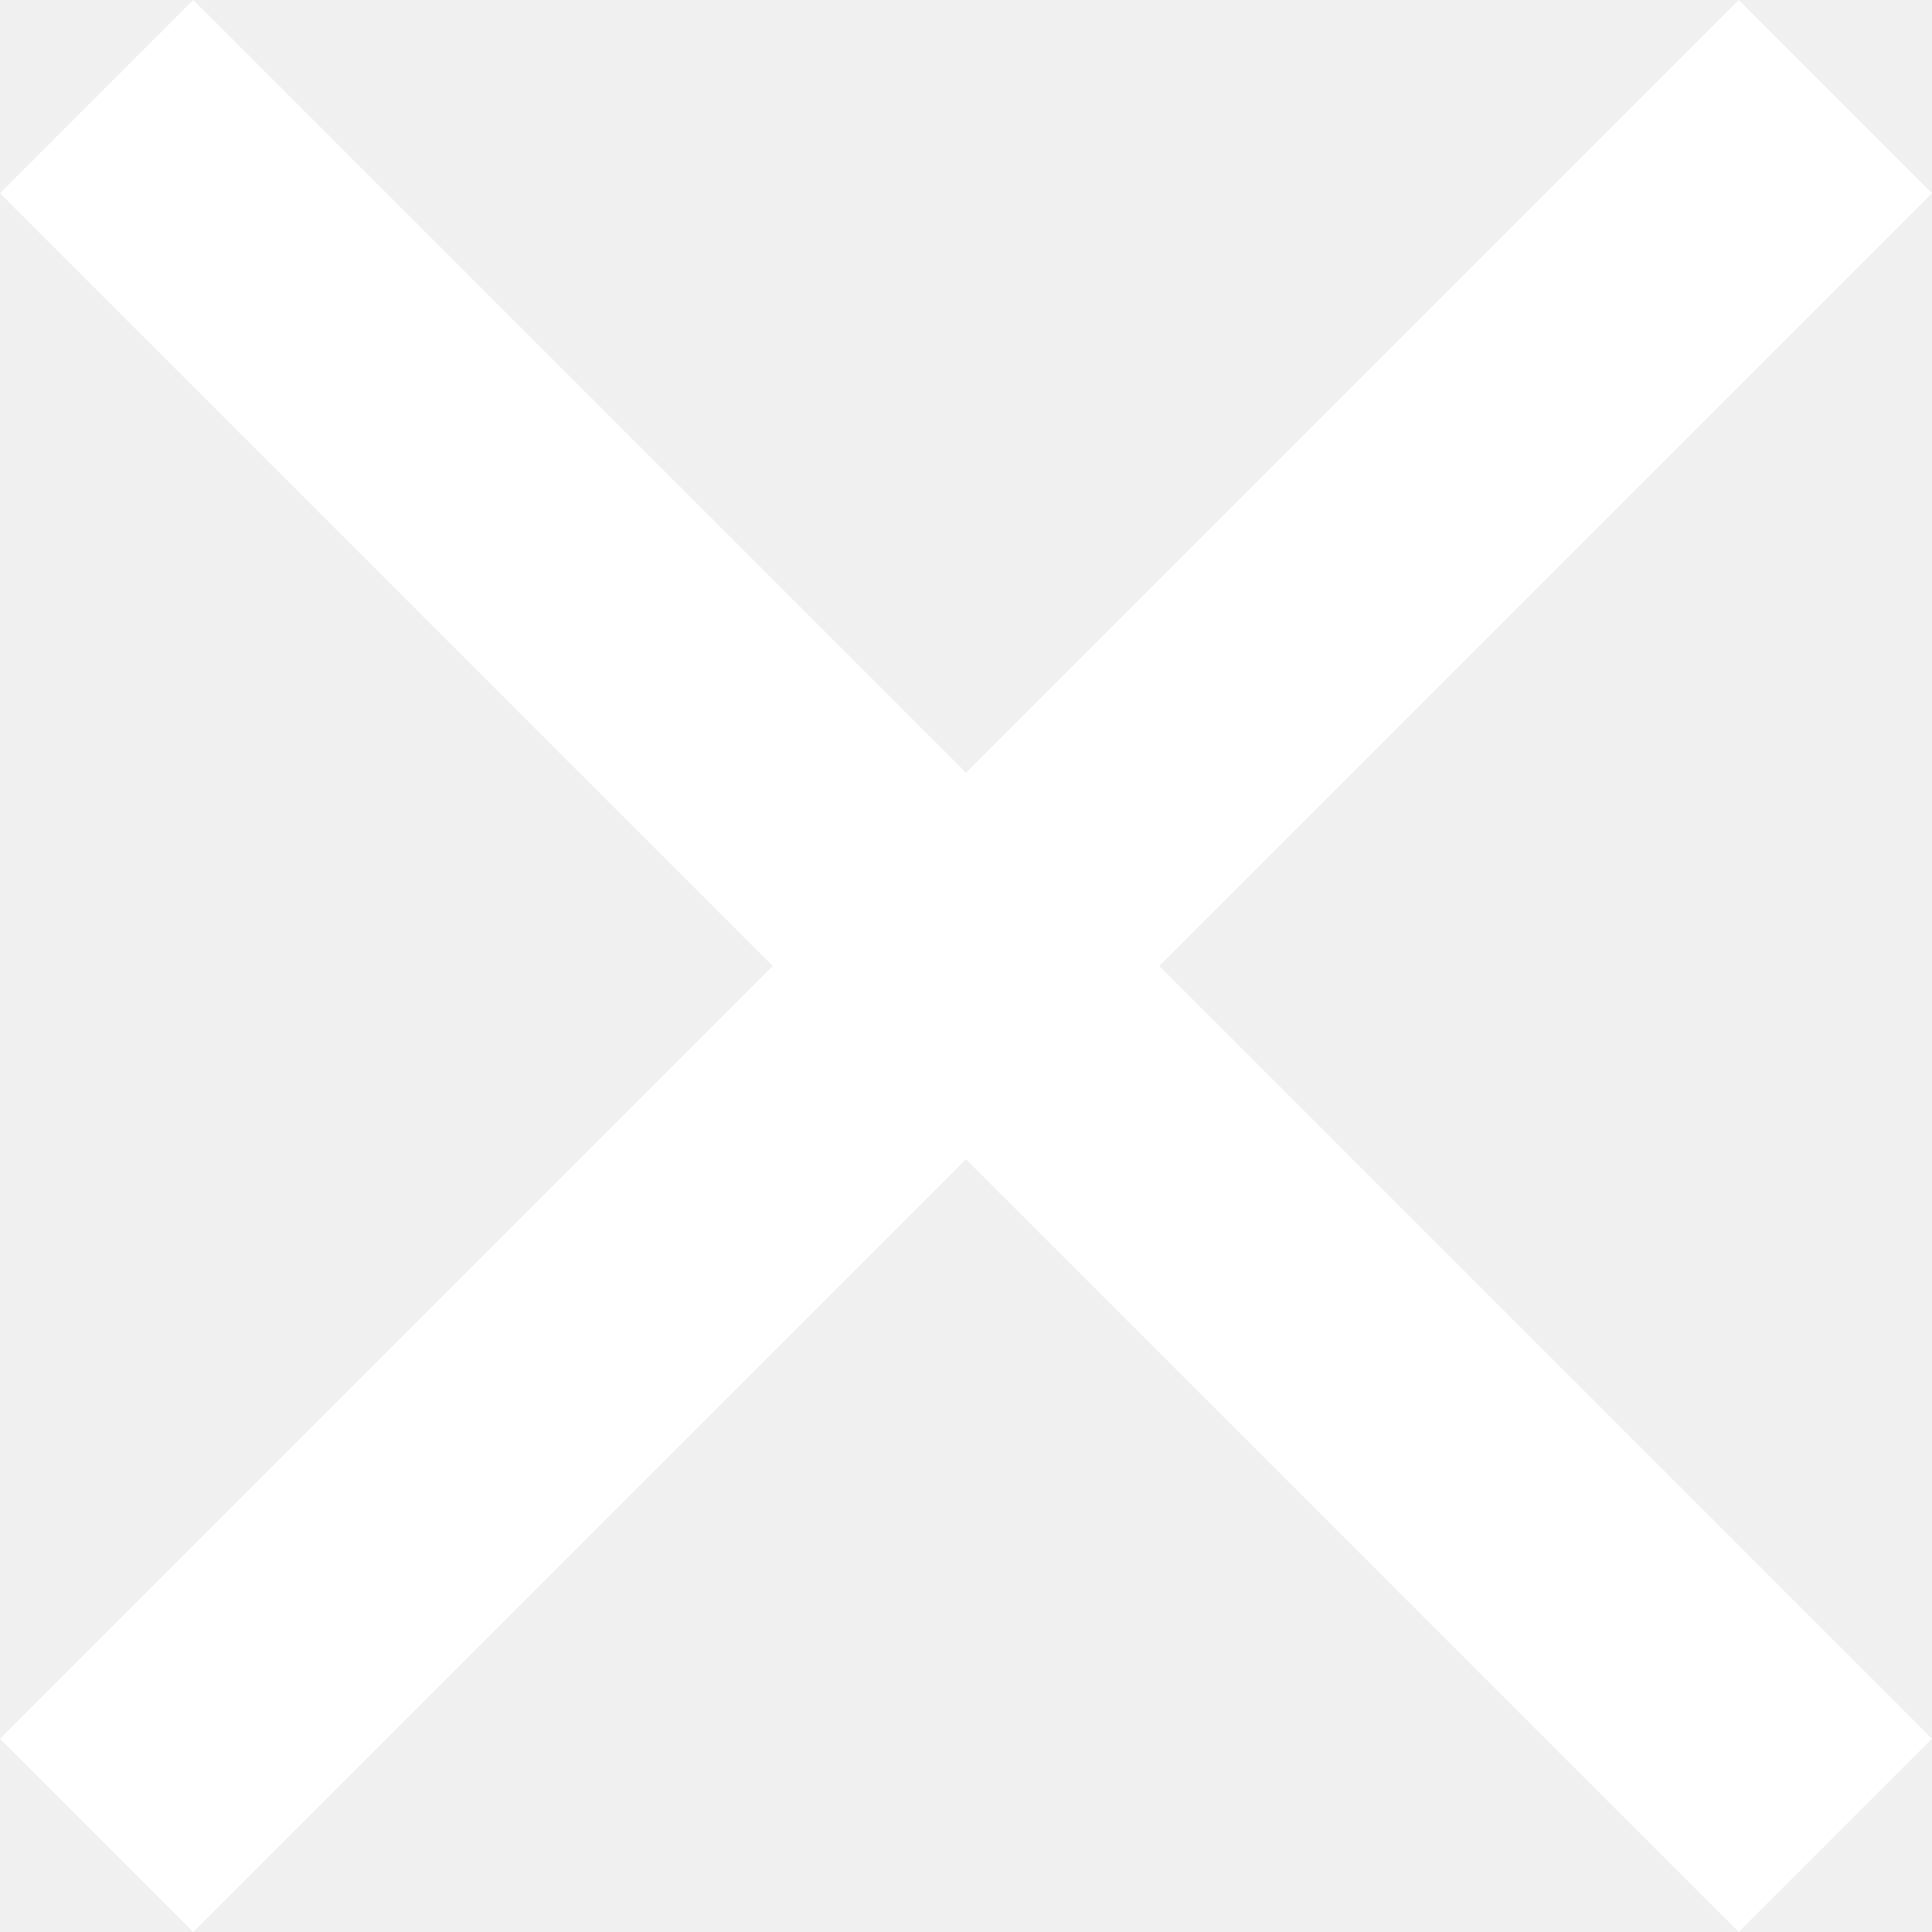
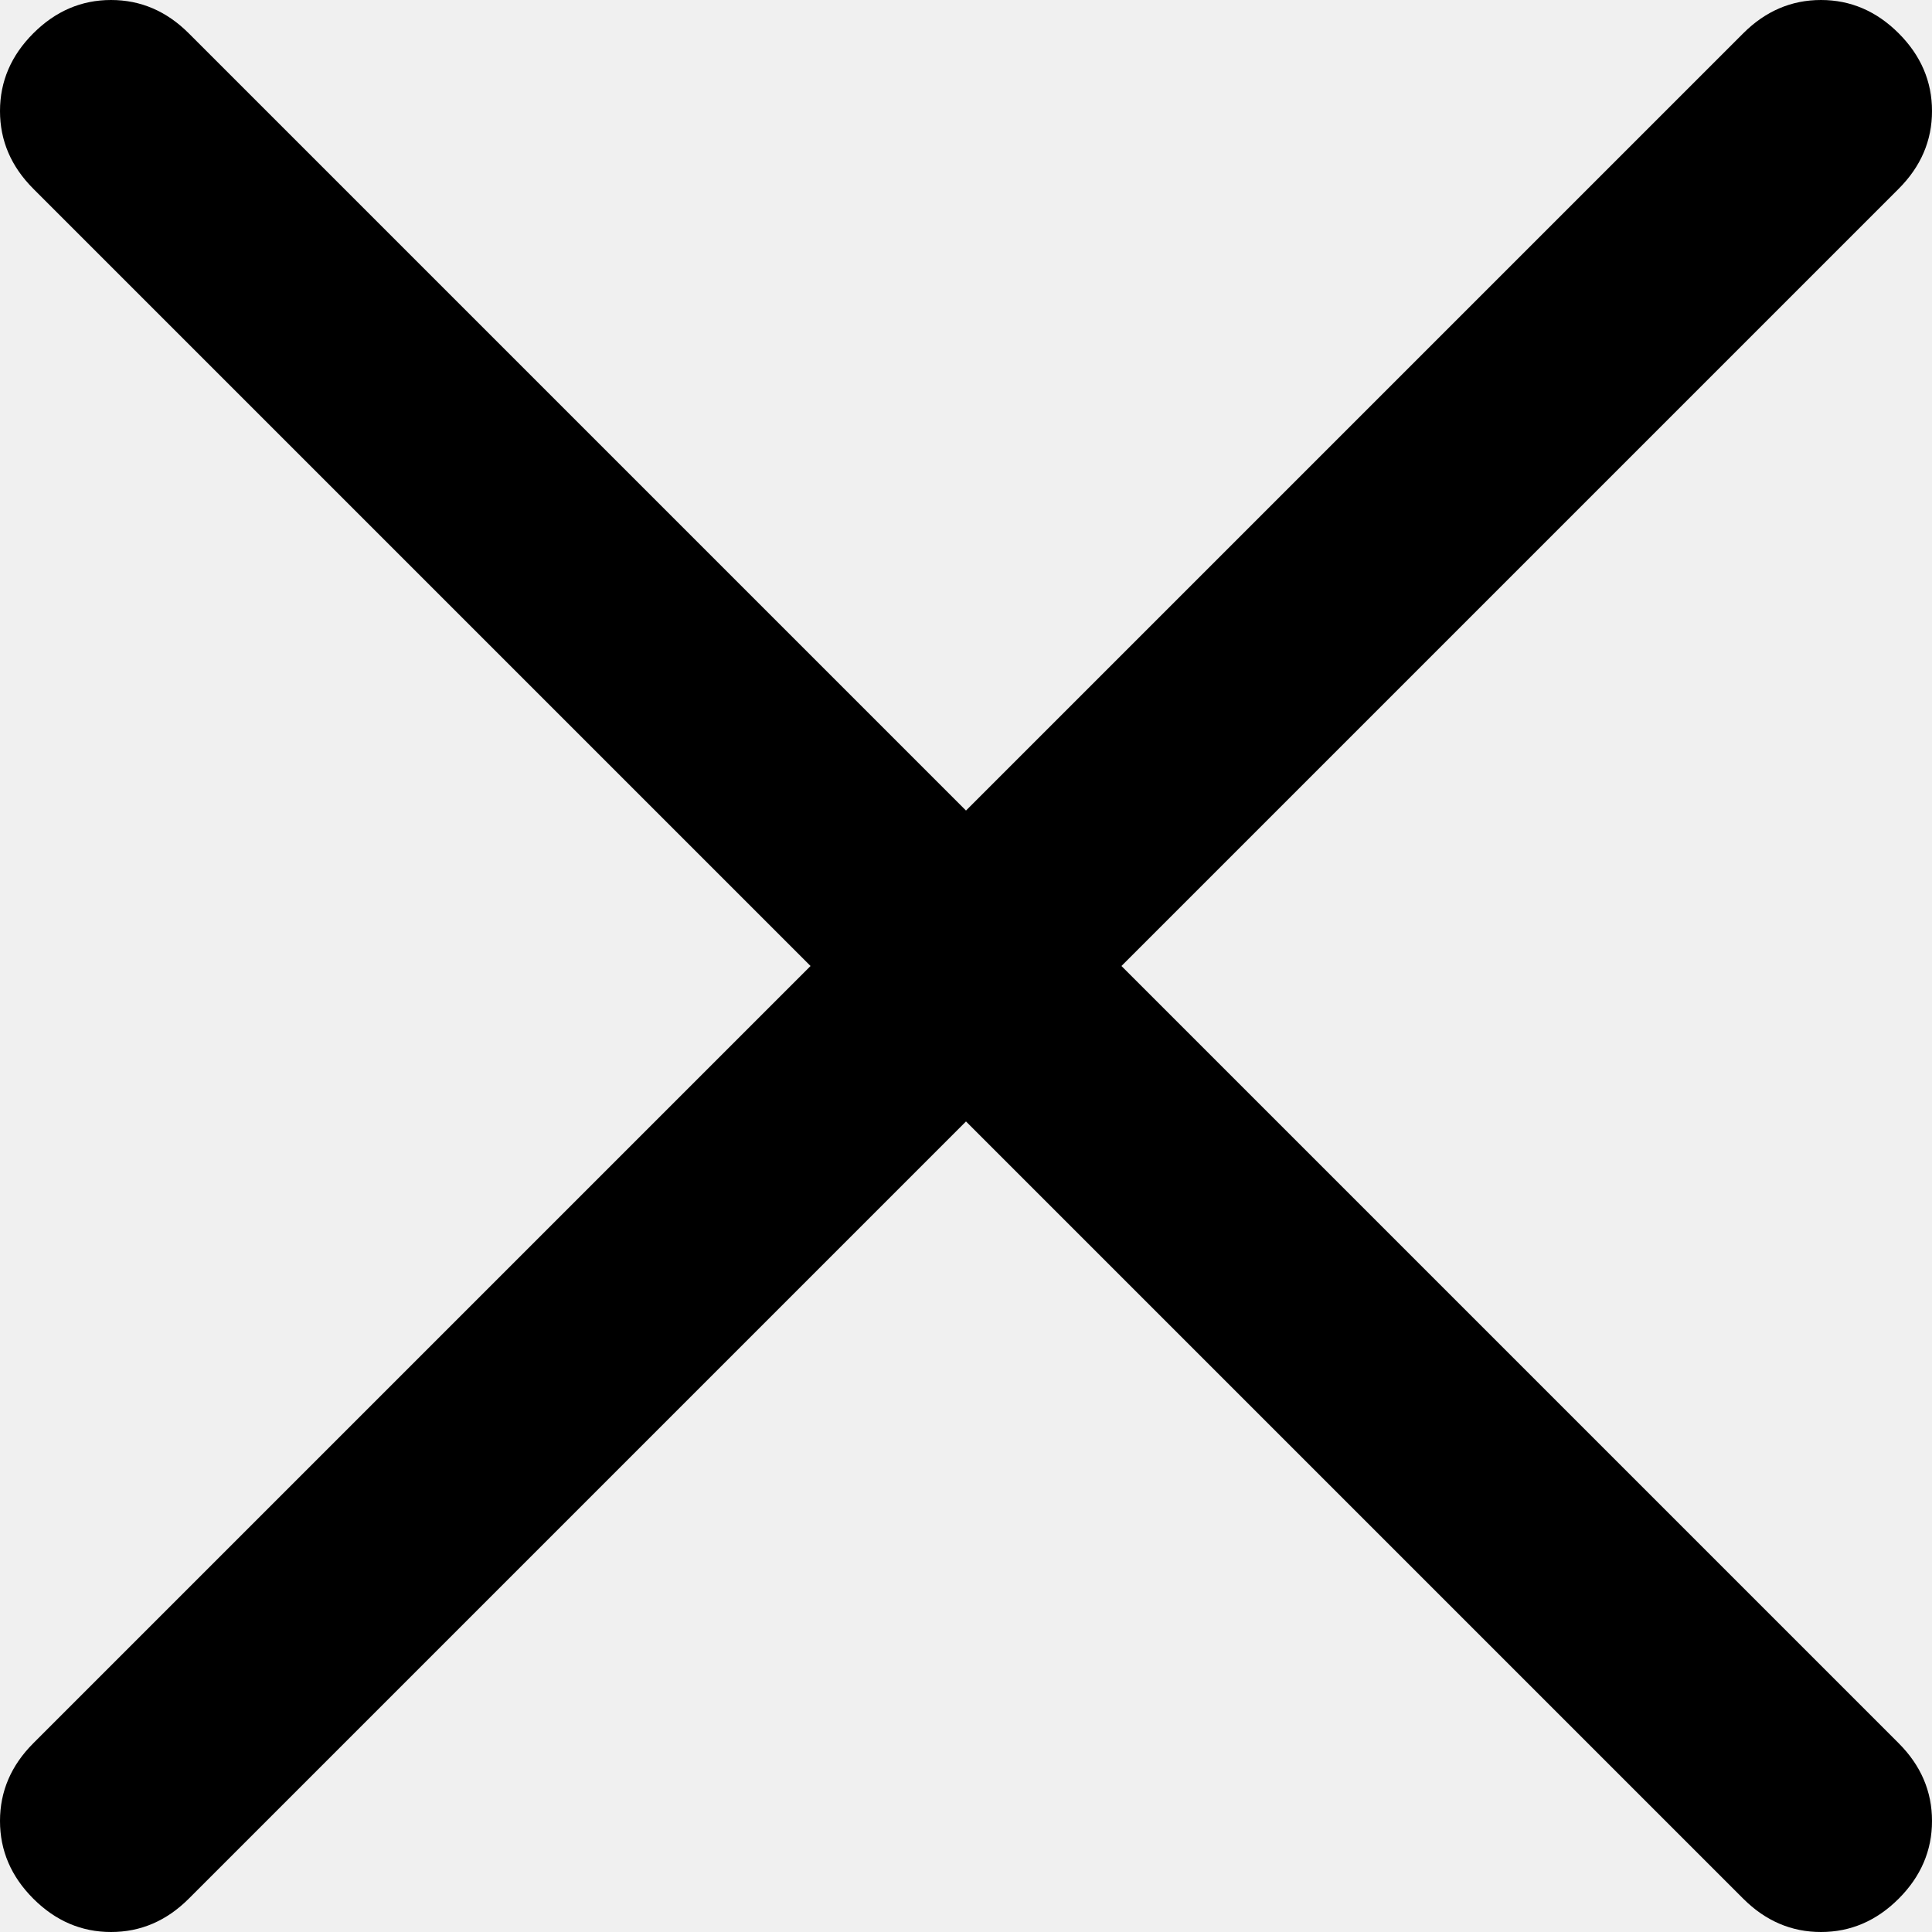
- <svg xmlns="http://www.w3.org/2000/svg" width="500" height="500" viewBox="0 0 500 500" fill="none">
-   <path d="M50 500L0 450L200 250L0 50L50 0L250 200L450 0L500 50L300 250L500 450L450 500L250 300L50 500Z" fill="white" />
+ <svg xmlns="http://www.w3.org/2000/svg" width="512" height="512" viewBox="0 0 512 512" fill="none">
+   <path d="M256 297.195L50.023 503.172C44.138 509.057 37.272 512 29.425 512C21.578 512 14.713 509.057 8.828 503.172C2.943 497.287 0 490.421 0 482.575C0 474.728 2.943 467.862 8.828 461.977L214.805 256L8.828 50.023C2.943 44.138 0 37.272 0 29.425C0 21.578 2.943 14.713 8.828 8.828C14.713 2.943 21.578 0 29.425 0C37.272 0 44.138 2.943 50.023 8.828L256 214.805L461.977 8.828C467.862 2.943 474.728 0 482.575 0C490.421 0 497.287 2.943 503.172 8.828C509.057 14.713 512 21.578 512 29.425C512 37.272 509.057 44.138 503.172 50.023L297.195 256L503.172 461.977C509.057 467.862 512 474.728 512 482.575C512 490.421 509.057 497.287 503.172 503.172C497.287 509.057 490.421 512 482.575 512C474.728 512 467.862 509.057 461.977 503.172L256 297.195Z" fill="black" />
</svg>
